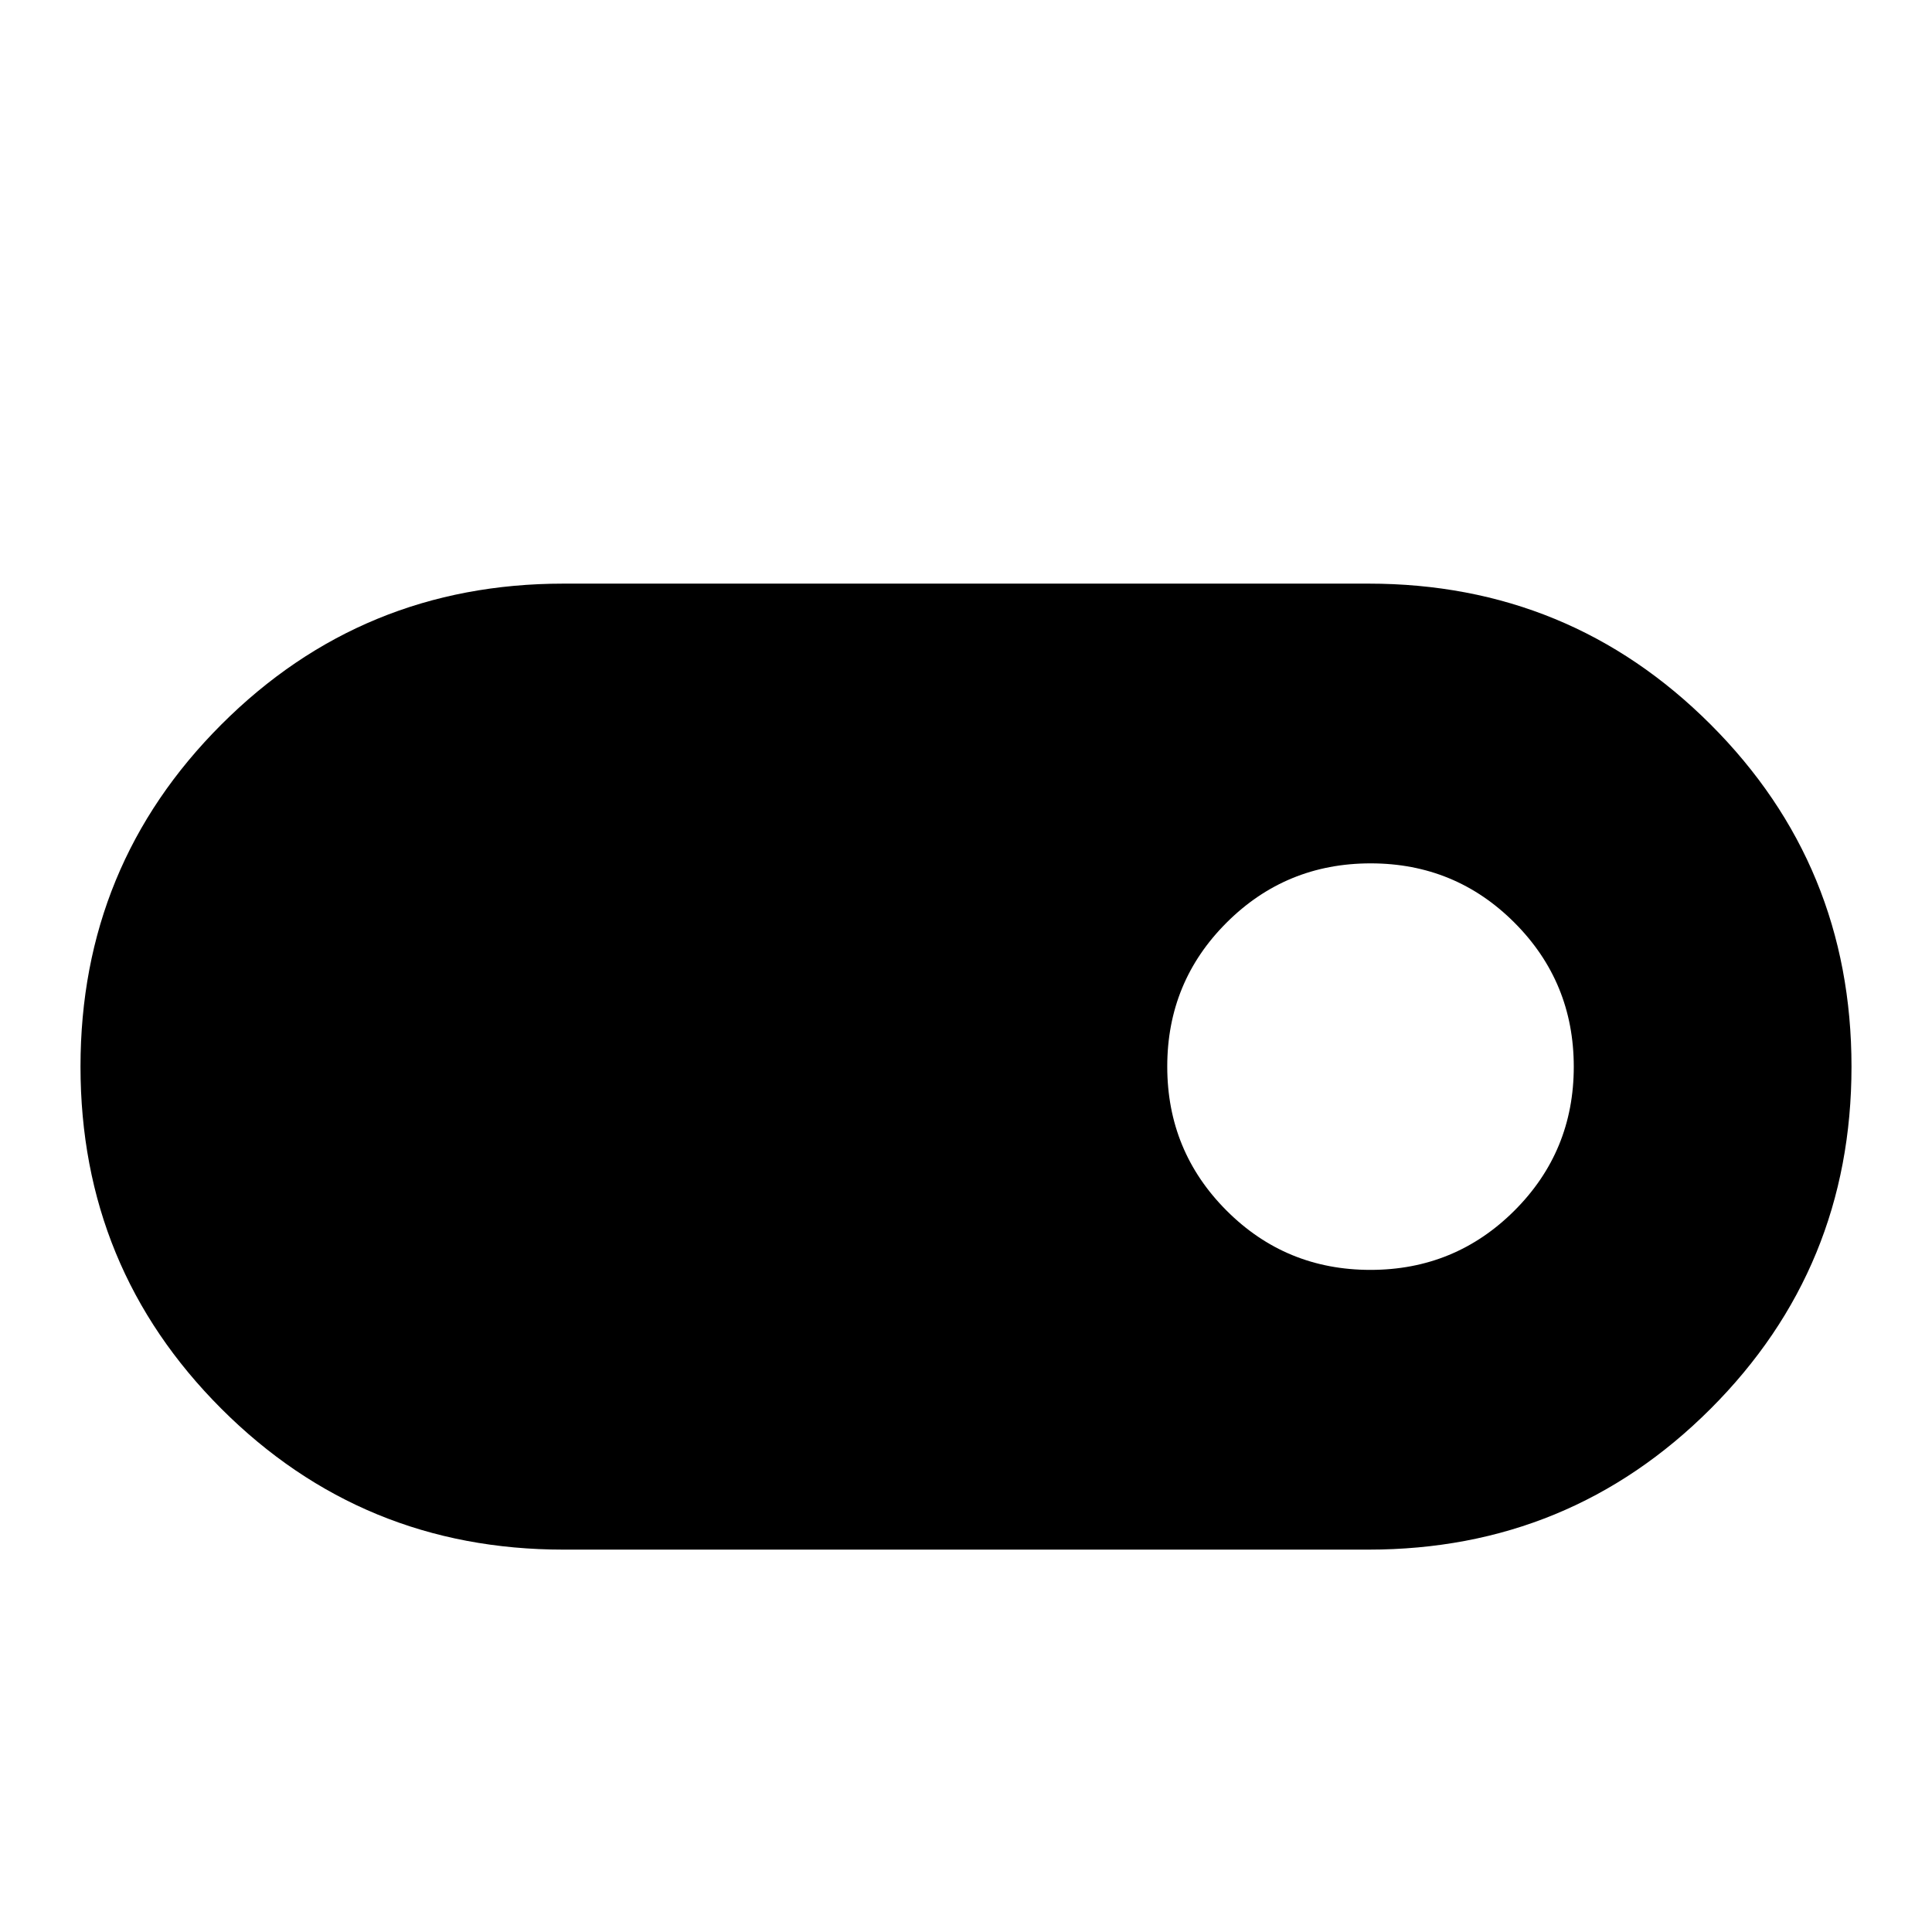
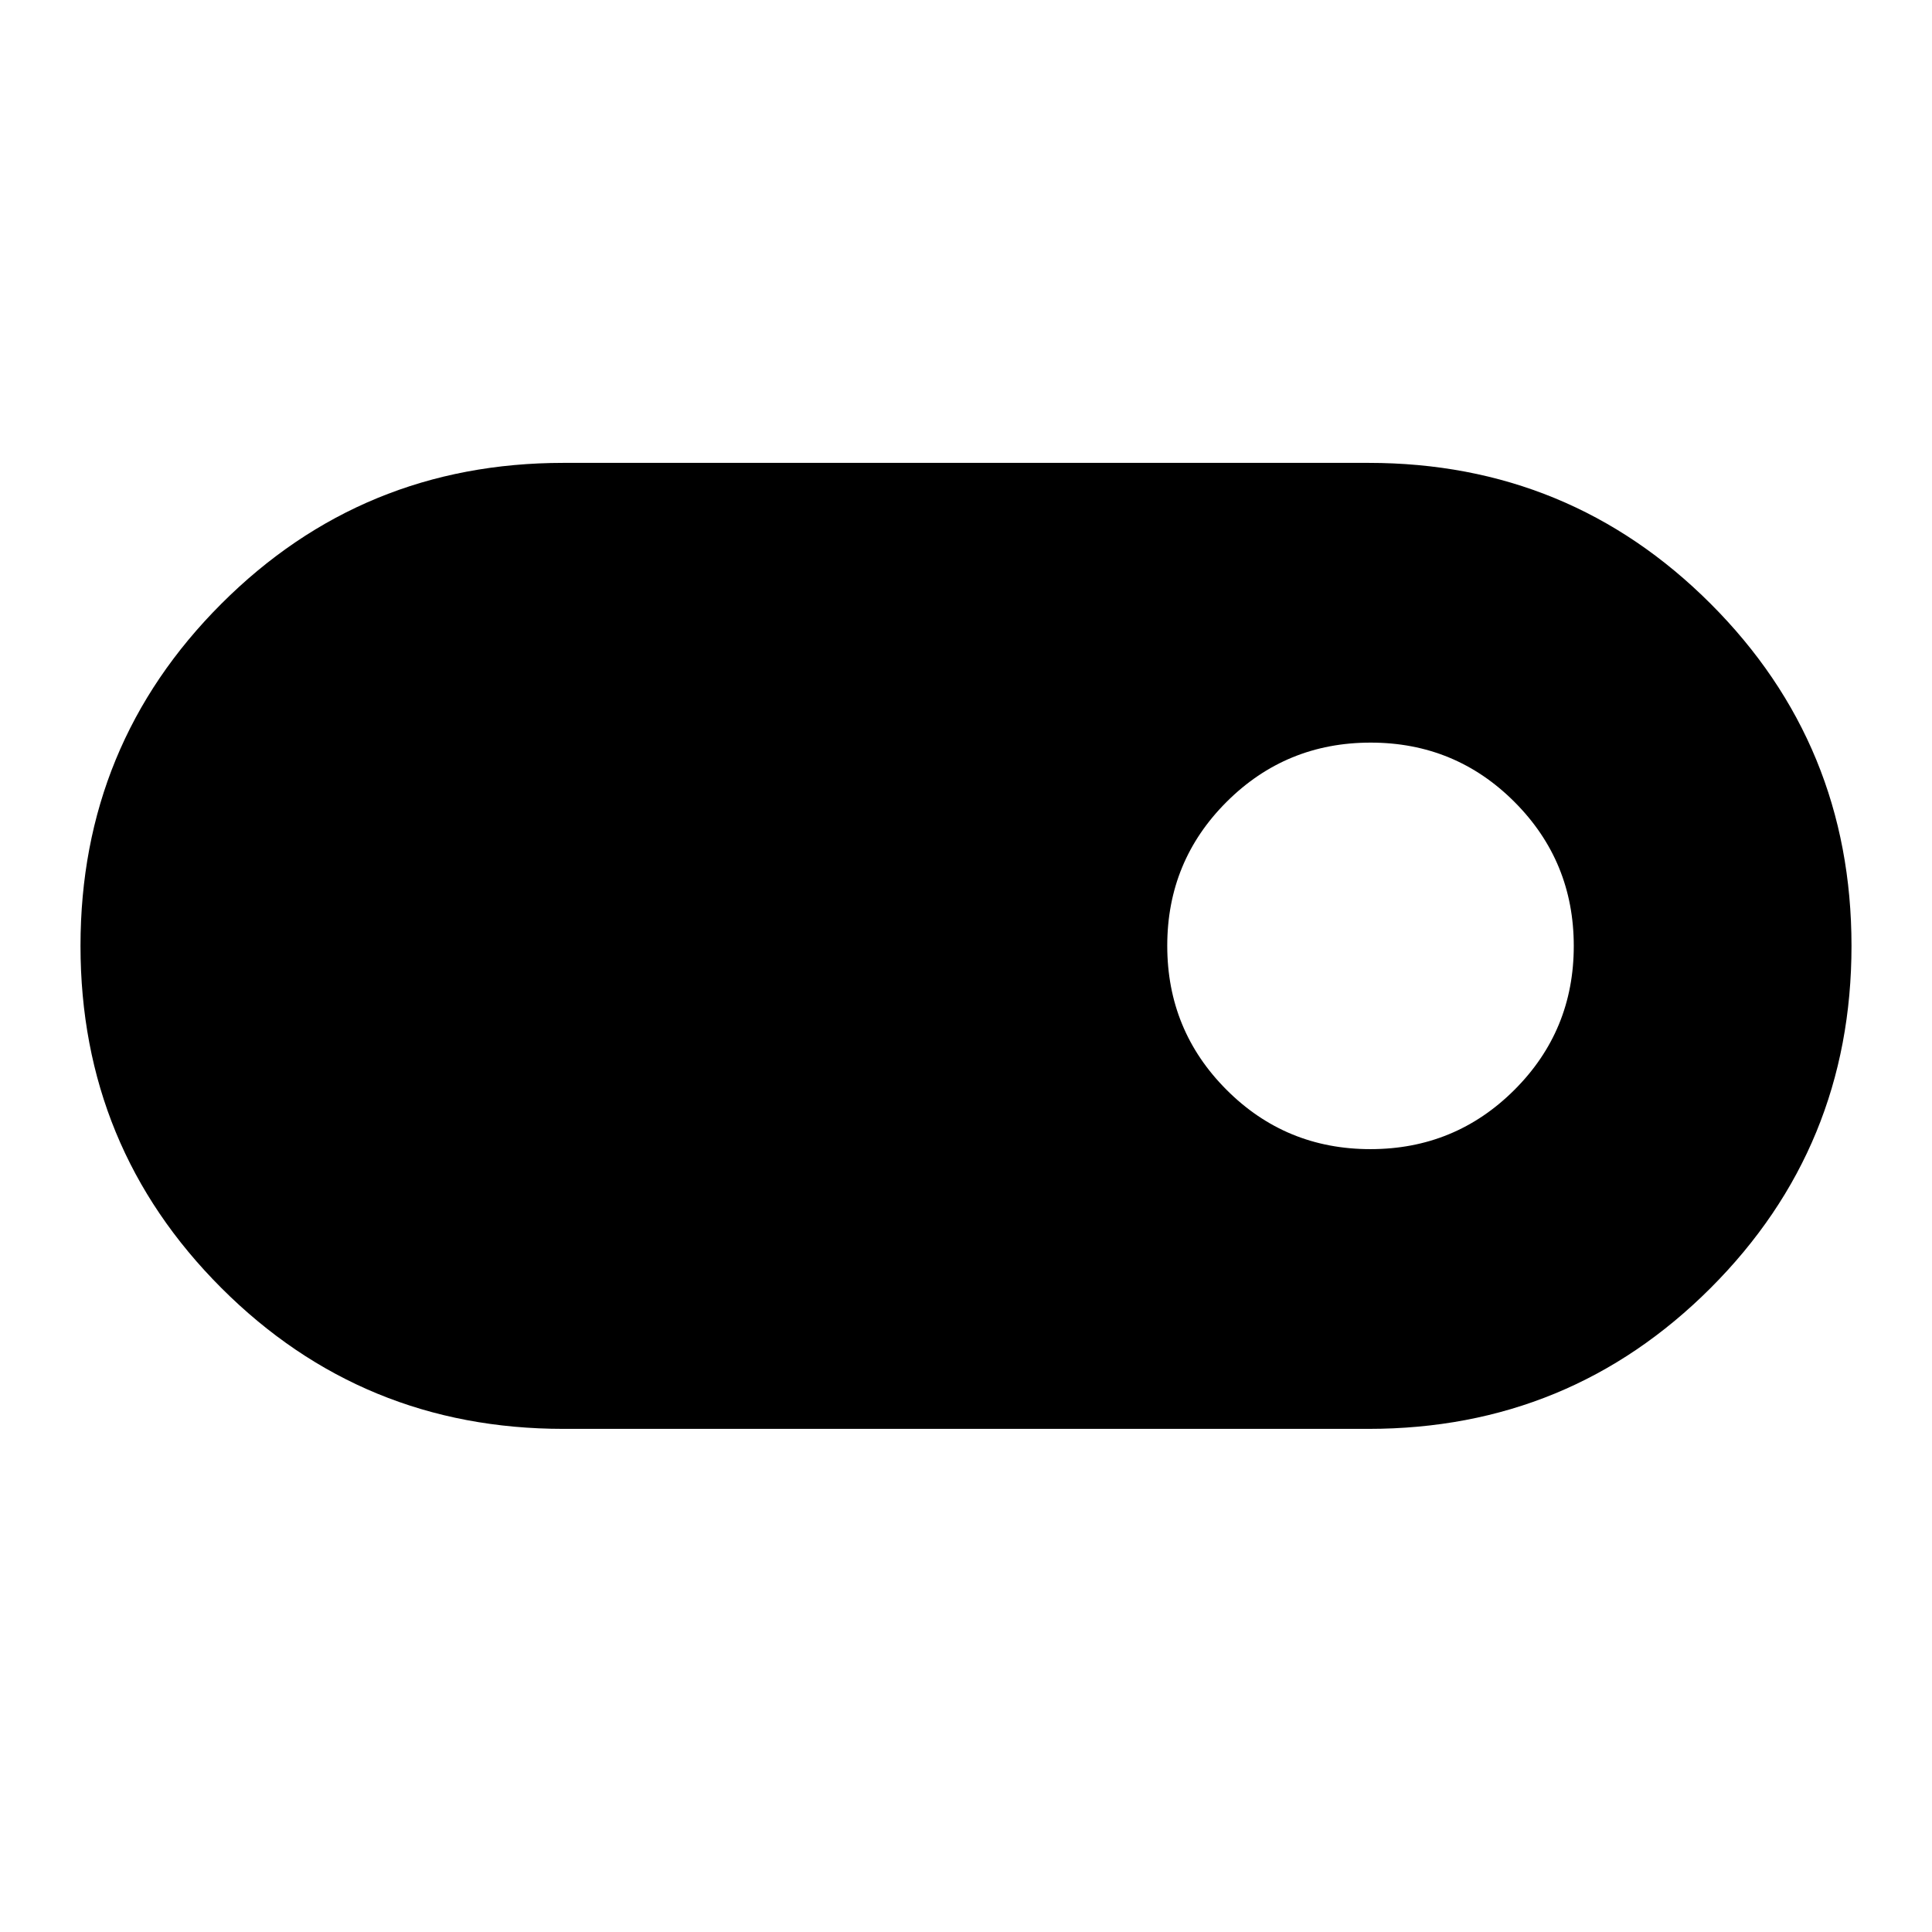
- <svg xmlns="http://www.w3.org/2000/svg" width="48" height="48" viewBox="0 -840 960 620">
+ <svg xmlns="http://www.w3.org/2000/svg" width="48" height="48" viewBox="0 -780 960 620">
  <path d="M280-240q-100 0-170-70T40-480q0-100 70-170t170-70h400q100 0 170 70t70 170q0 100-70 170t-170 70H280Zm400.941-139Q723-379 752.5-408.441t29.5-71.5Q782-522 752.559-551.5t-71.5-29.5Q639-581 609.5-551.559t-29.5 71.5Q580-438 609.441-408.5t71.5 29.5Z" />
</svg>
